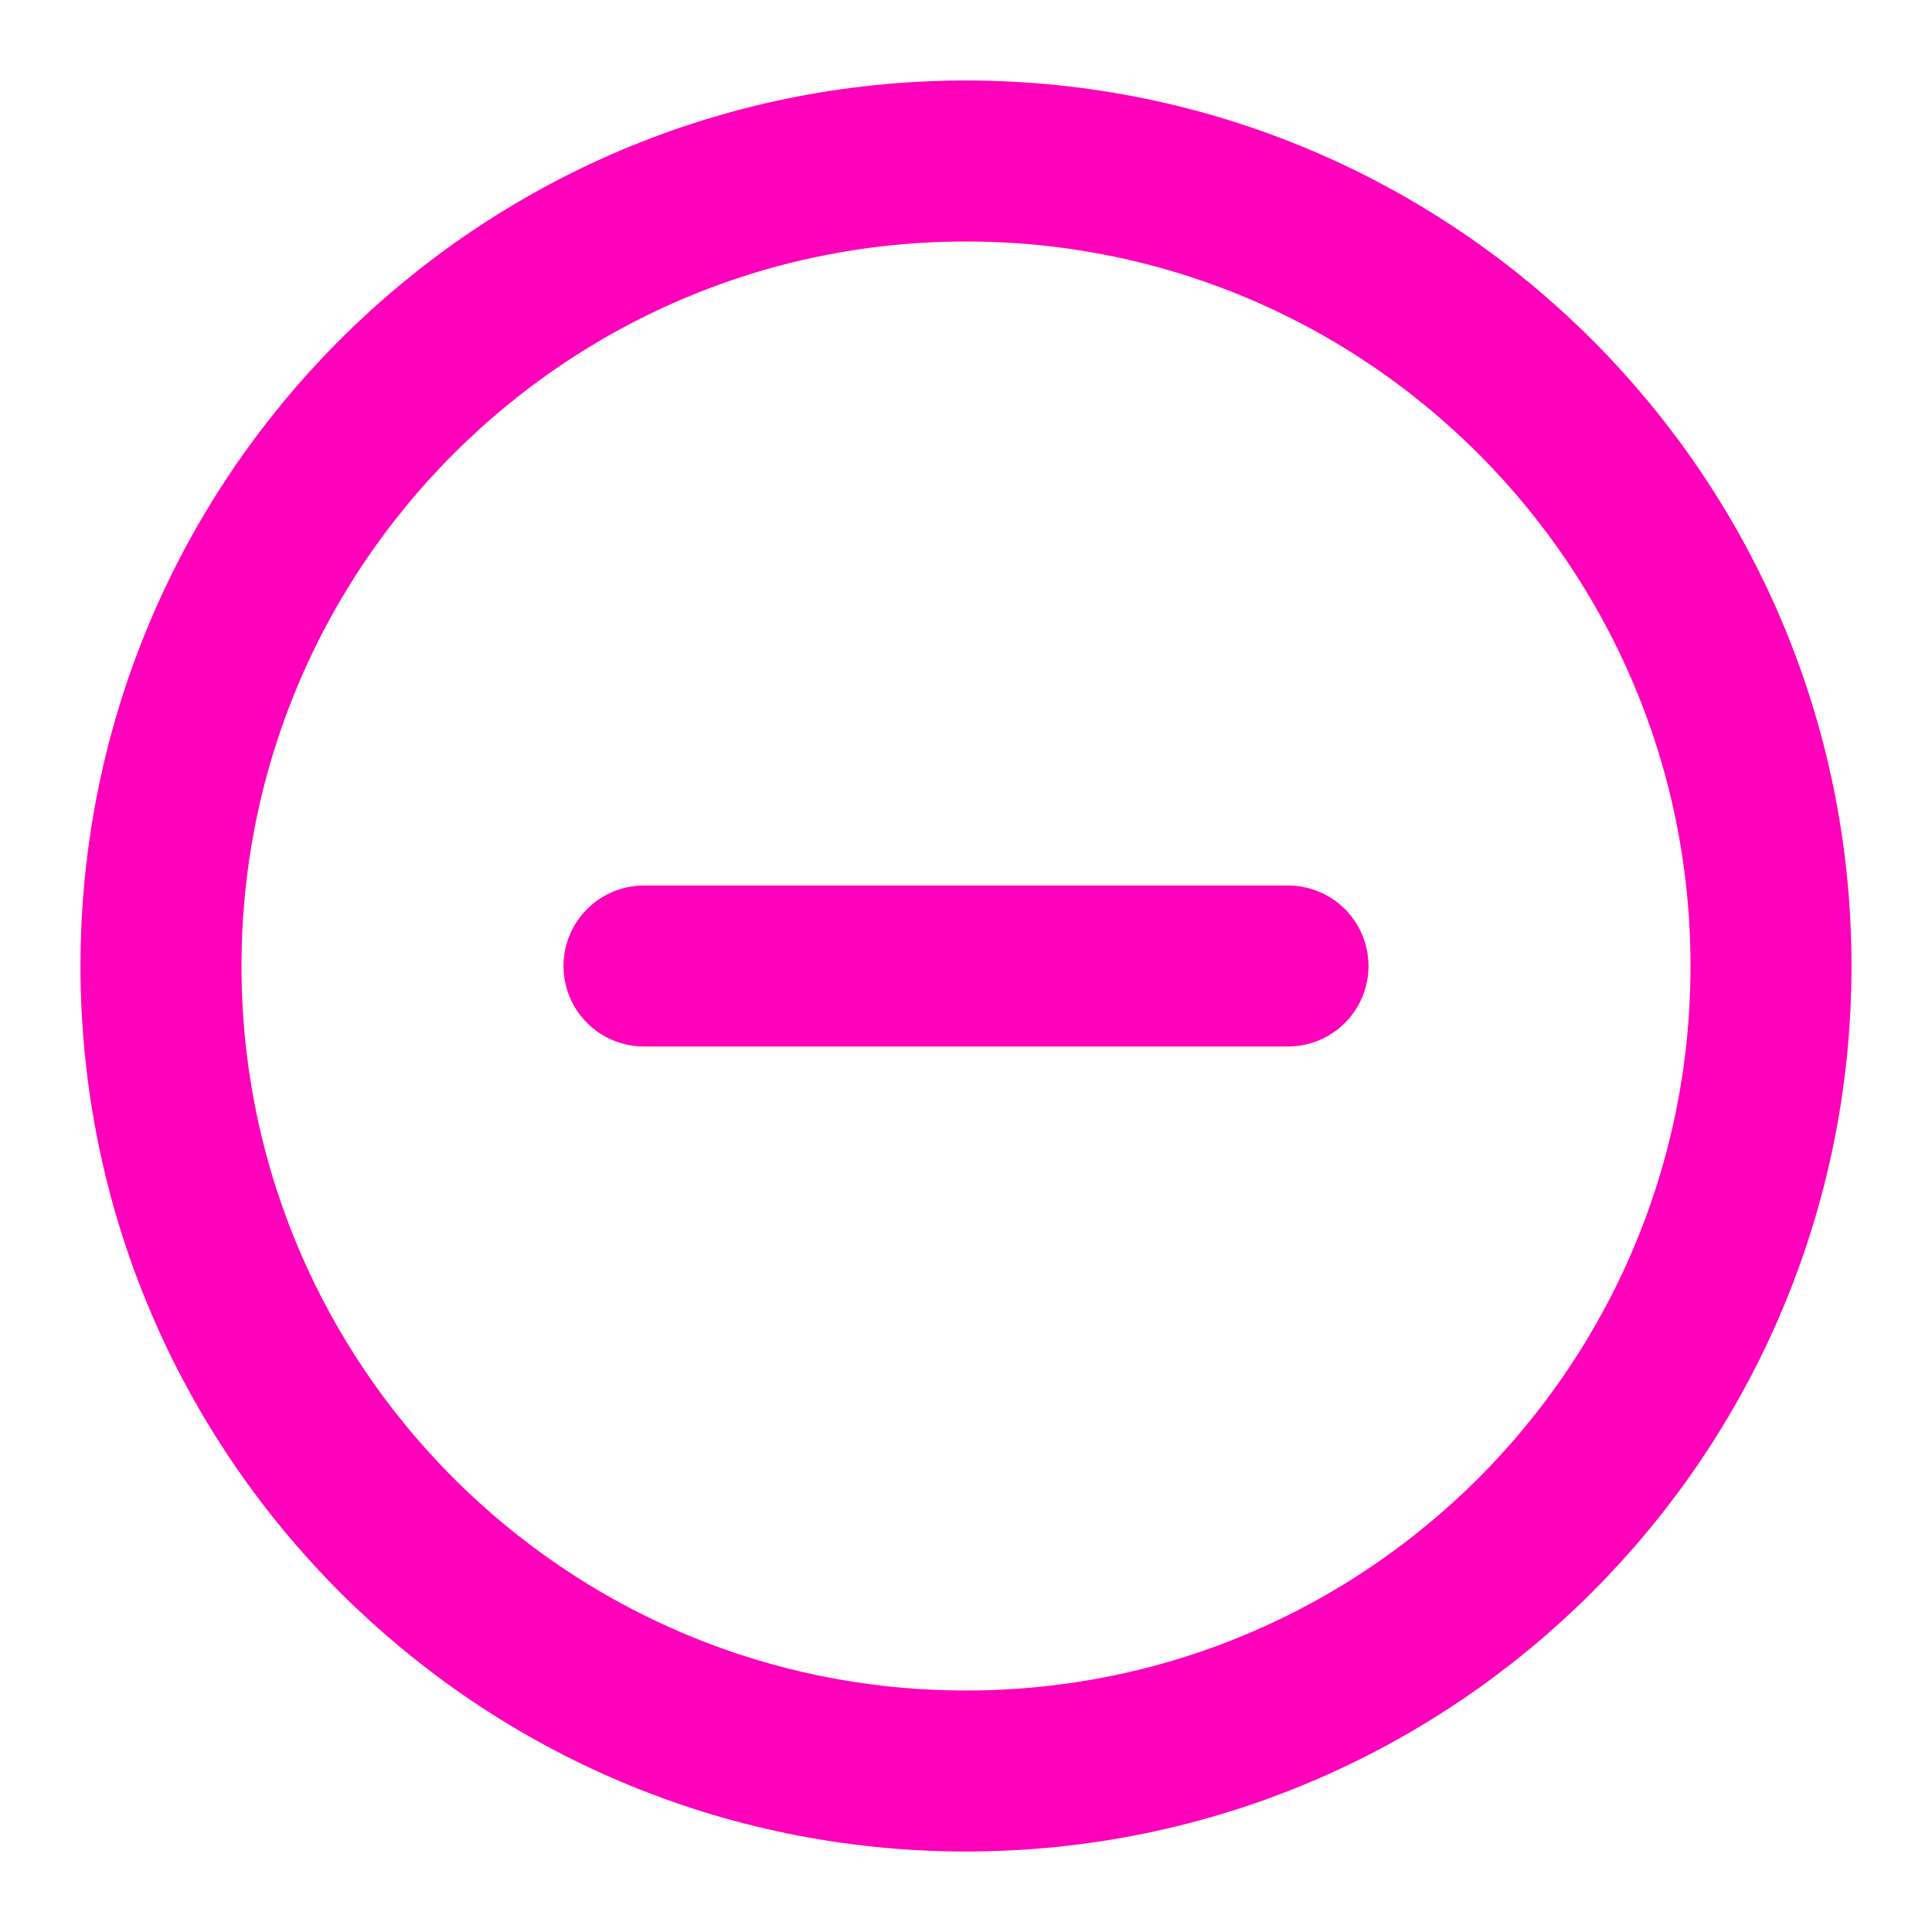
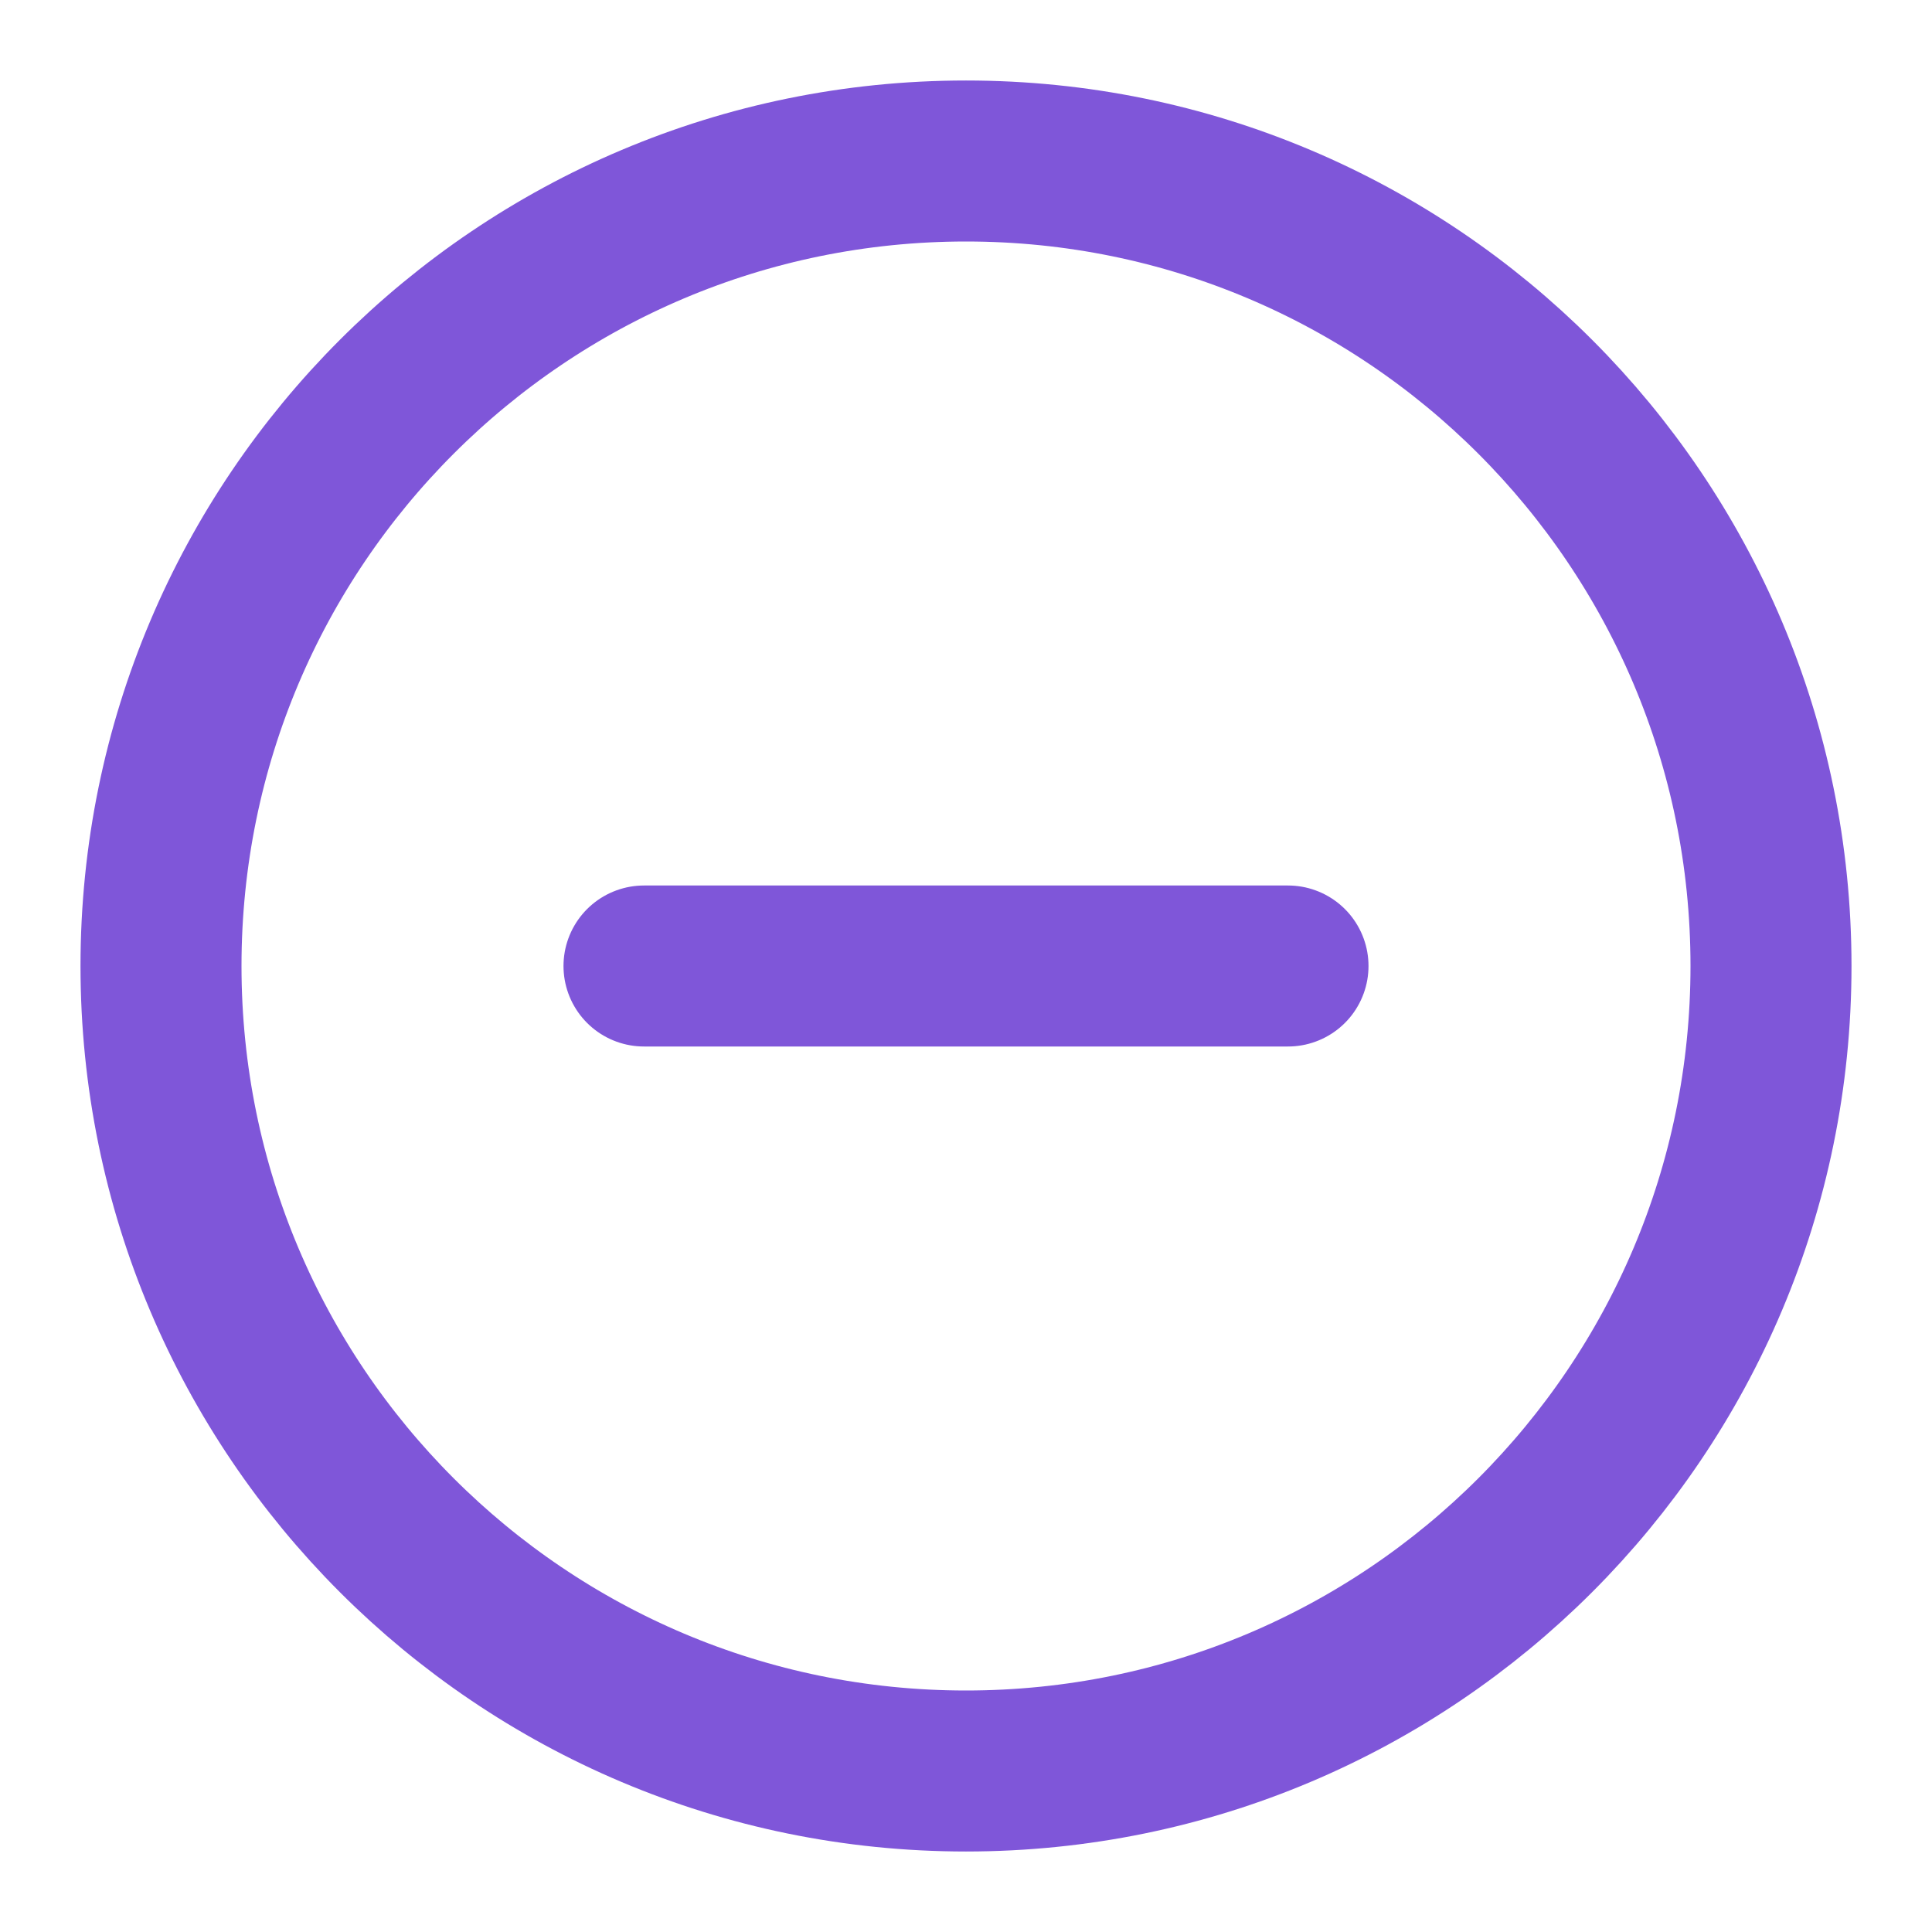
<svg xmlns="http://www.w3.org/2000/svg" width="24" height="24" viewBox="0 0 24 24" fill="none">
-   <path d="M8 12H16M22 12C22 17.523 17.523 22 12 22C6.477 22 2 17.523 2 12C2 6.477 6.477 2 12 2C17.523 2 22 6.477 22 12Z" stroke="#FF01BA" stroke-width="2" stroke-linecap="round" stroke-linejoin="round" />
+   <path d="M8 12H16M22 12C22 17.523 17.523 22 12 22C6.477 22 2 17.523 2 12C2 6.477 6.477 2 12 2C17.523 2 22 6.477 22 12Z" stroke="#7F56D9" stroke-width="2" stroke-linecap="round" stroke-linejoin="round" />
</svg>
